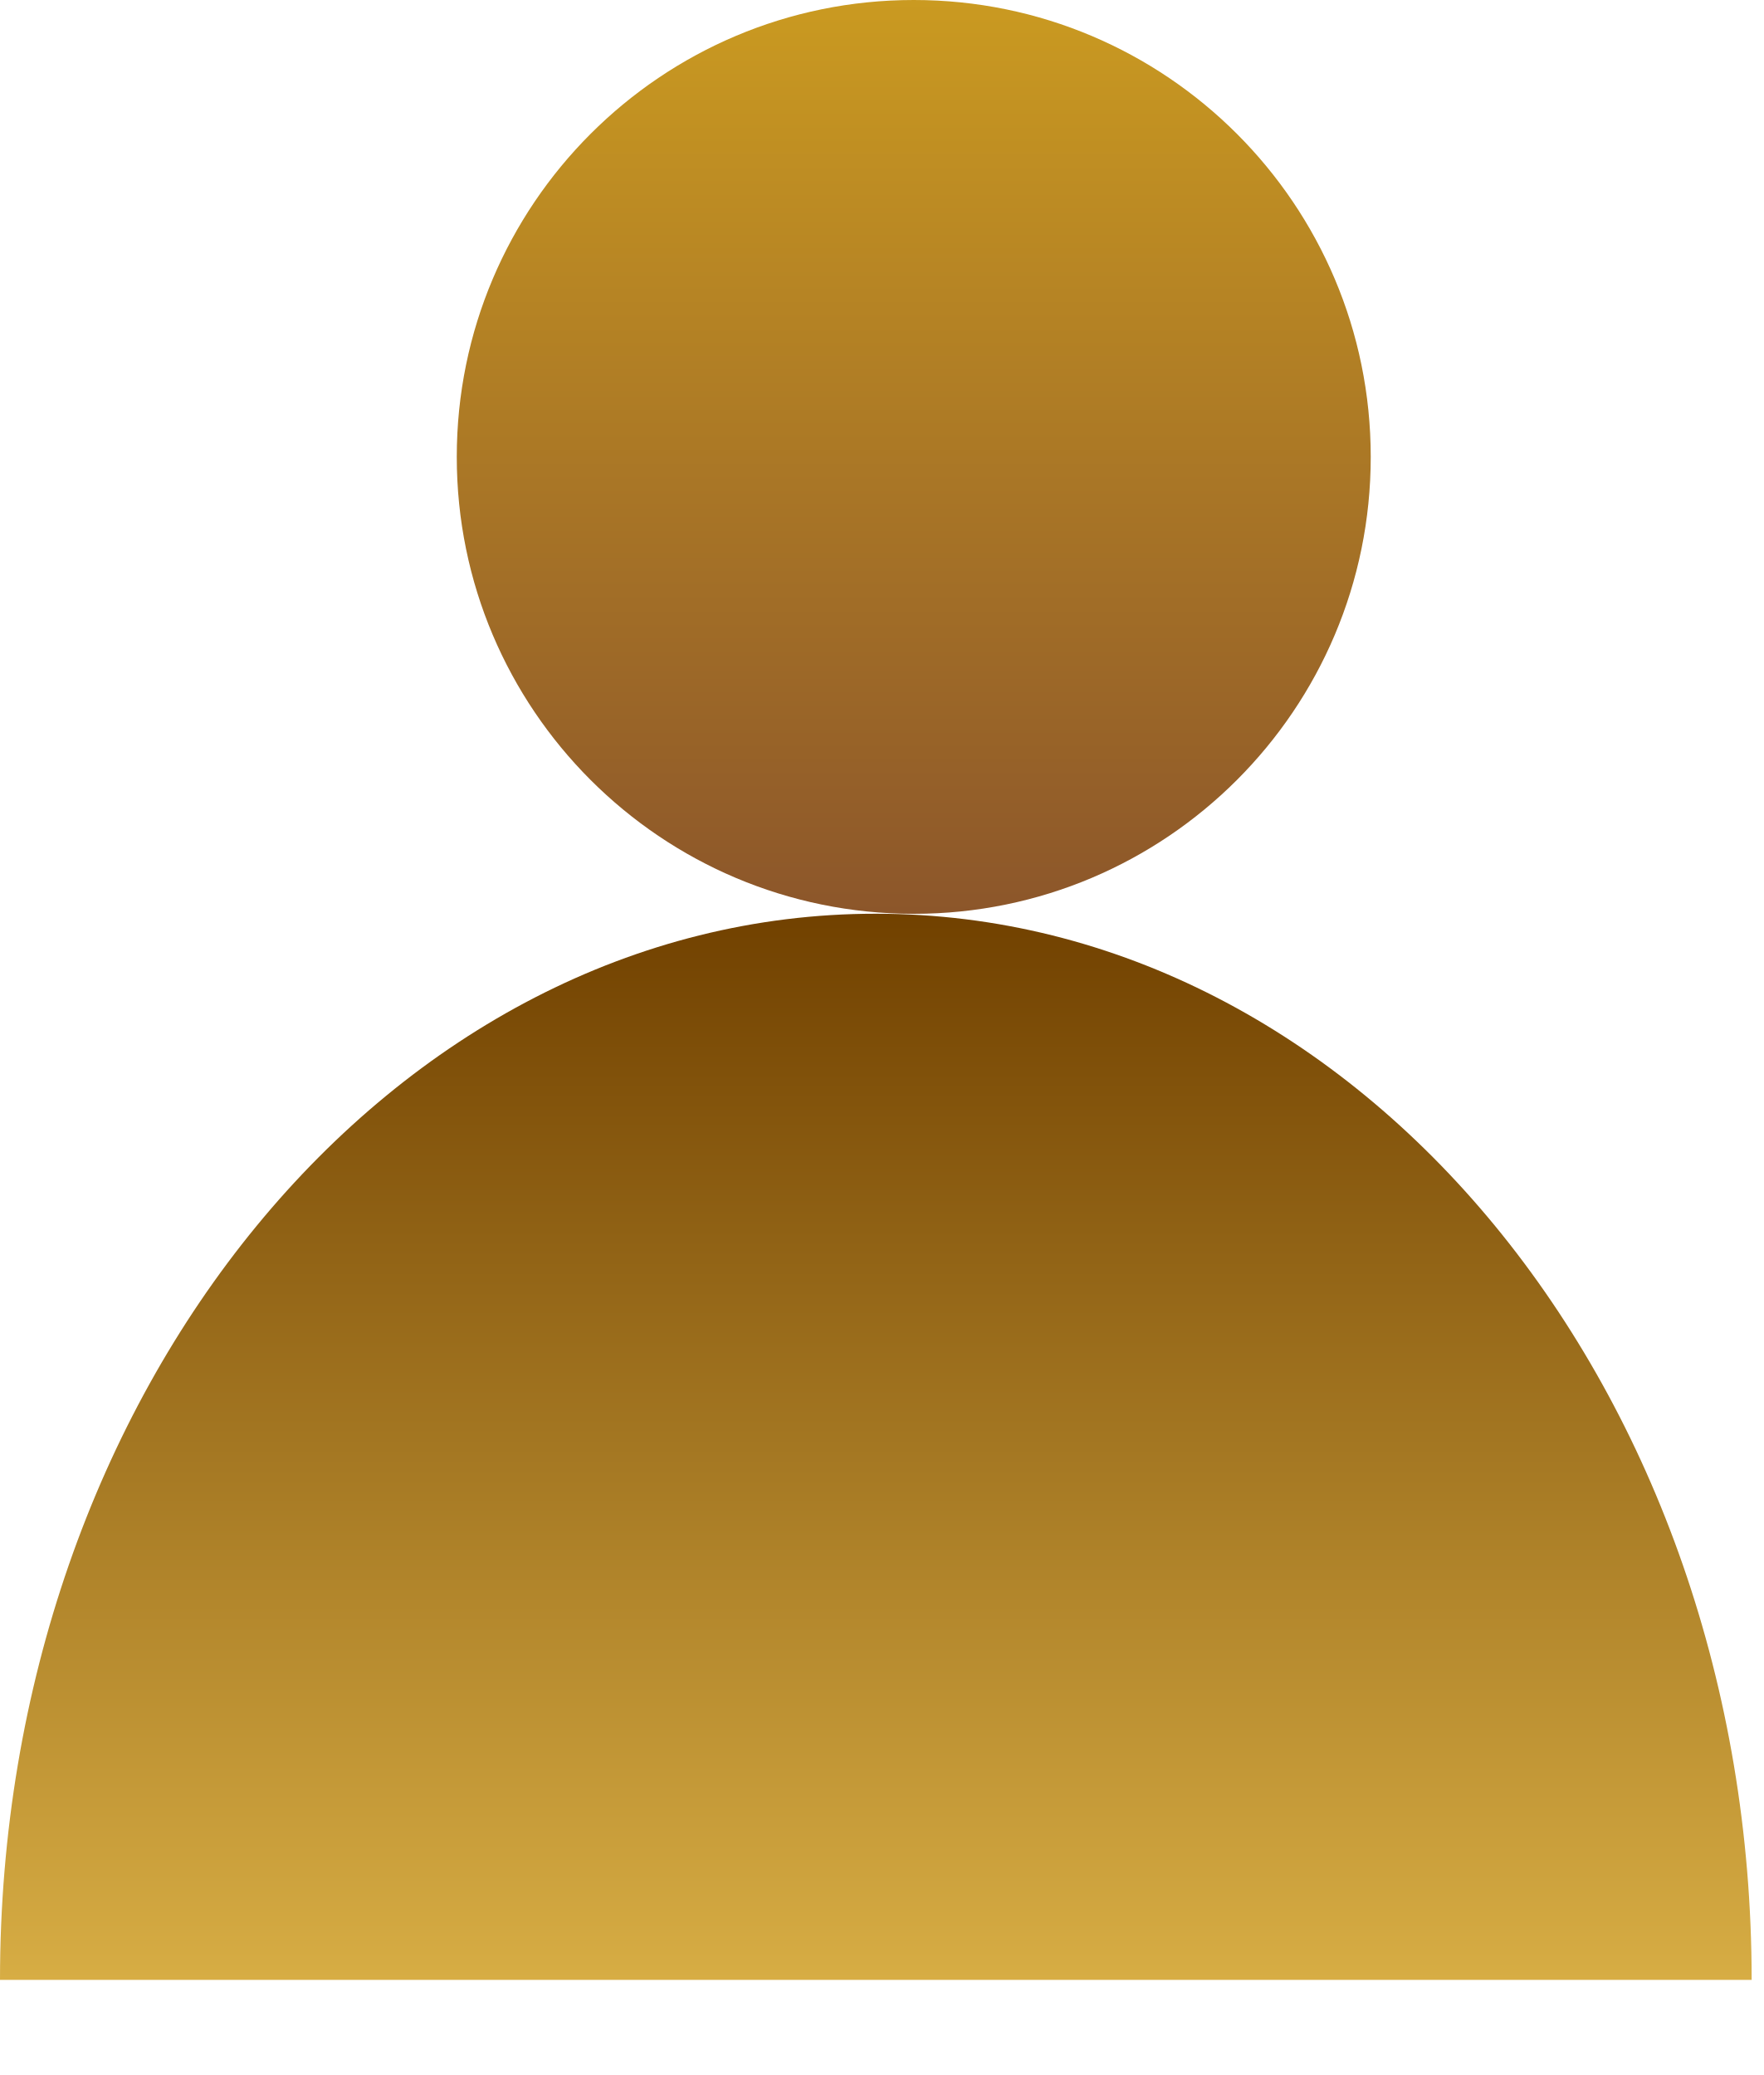
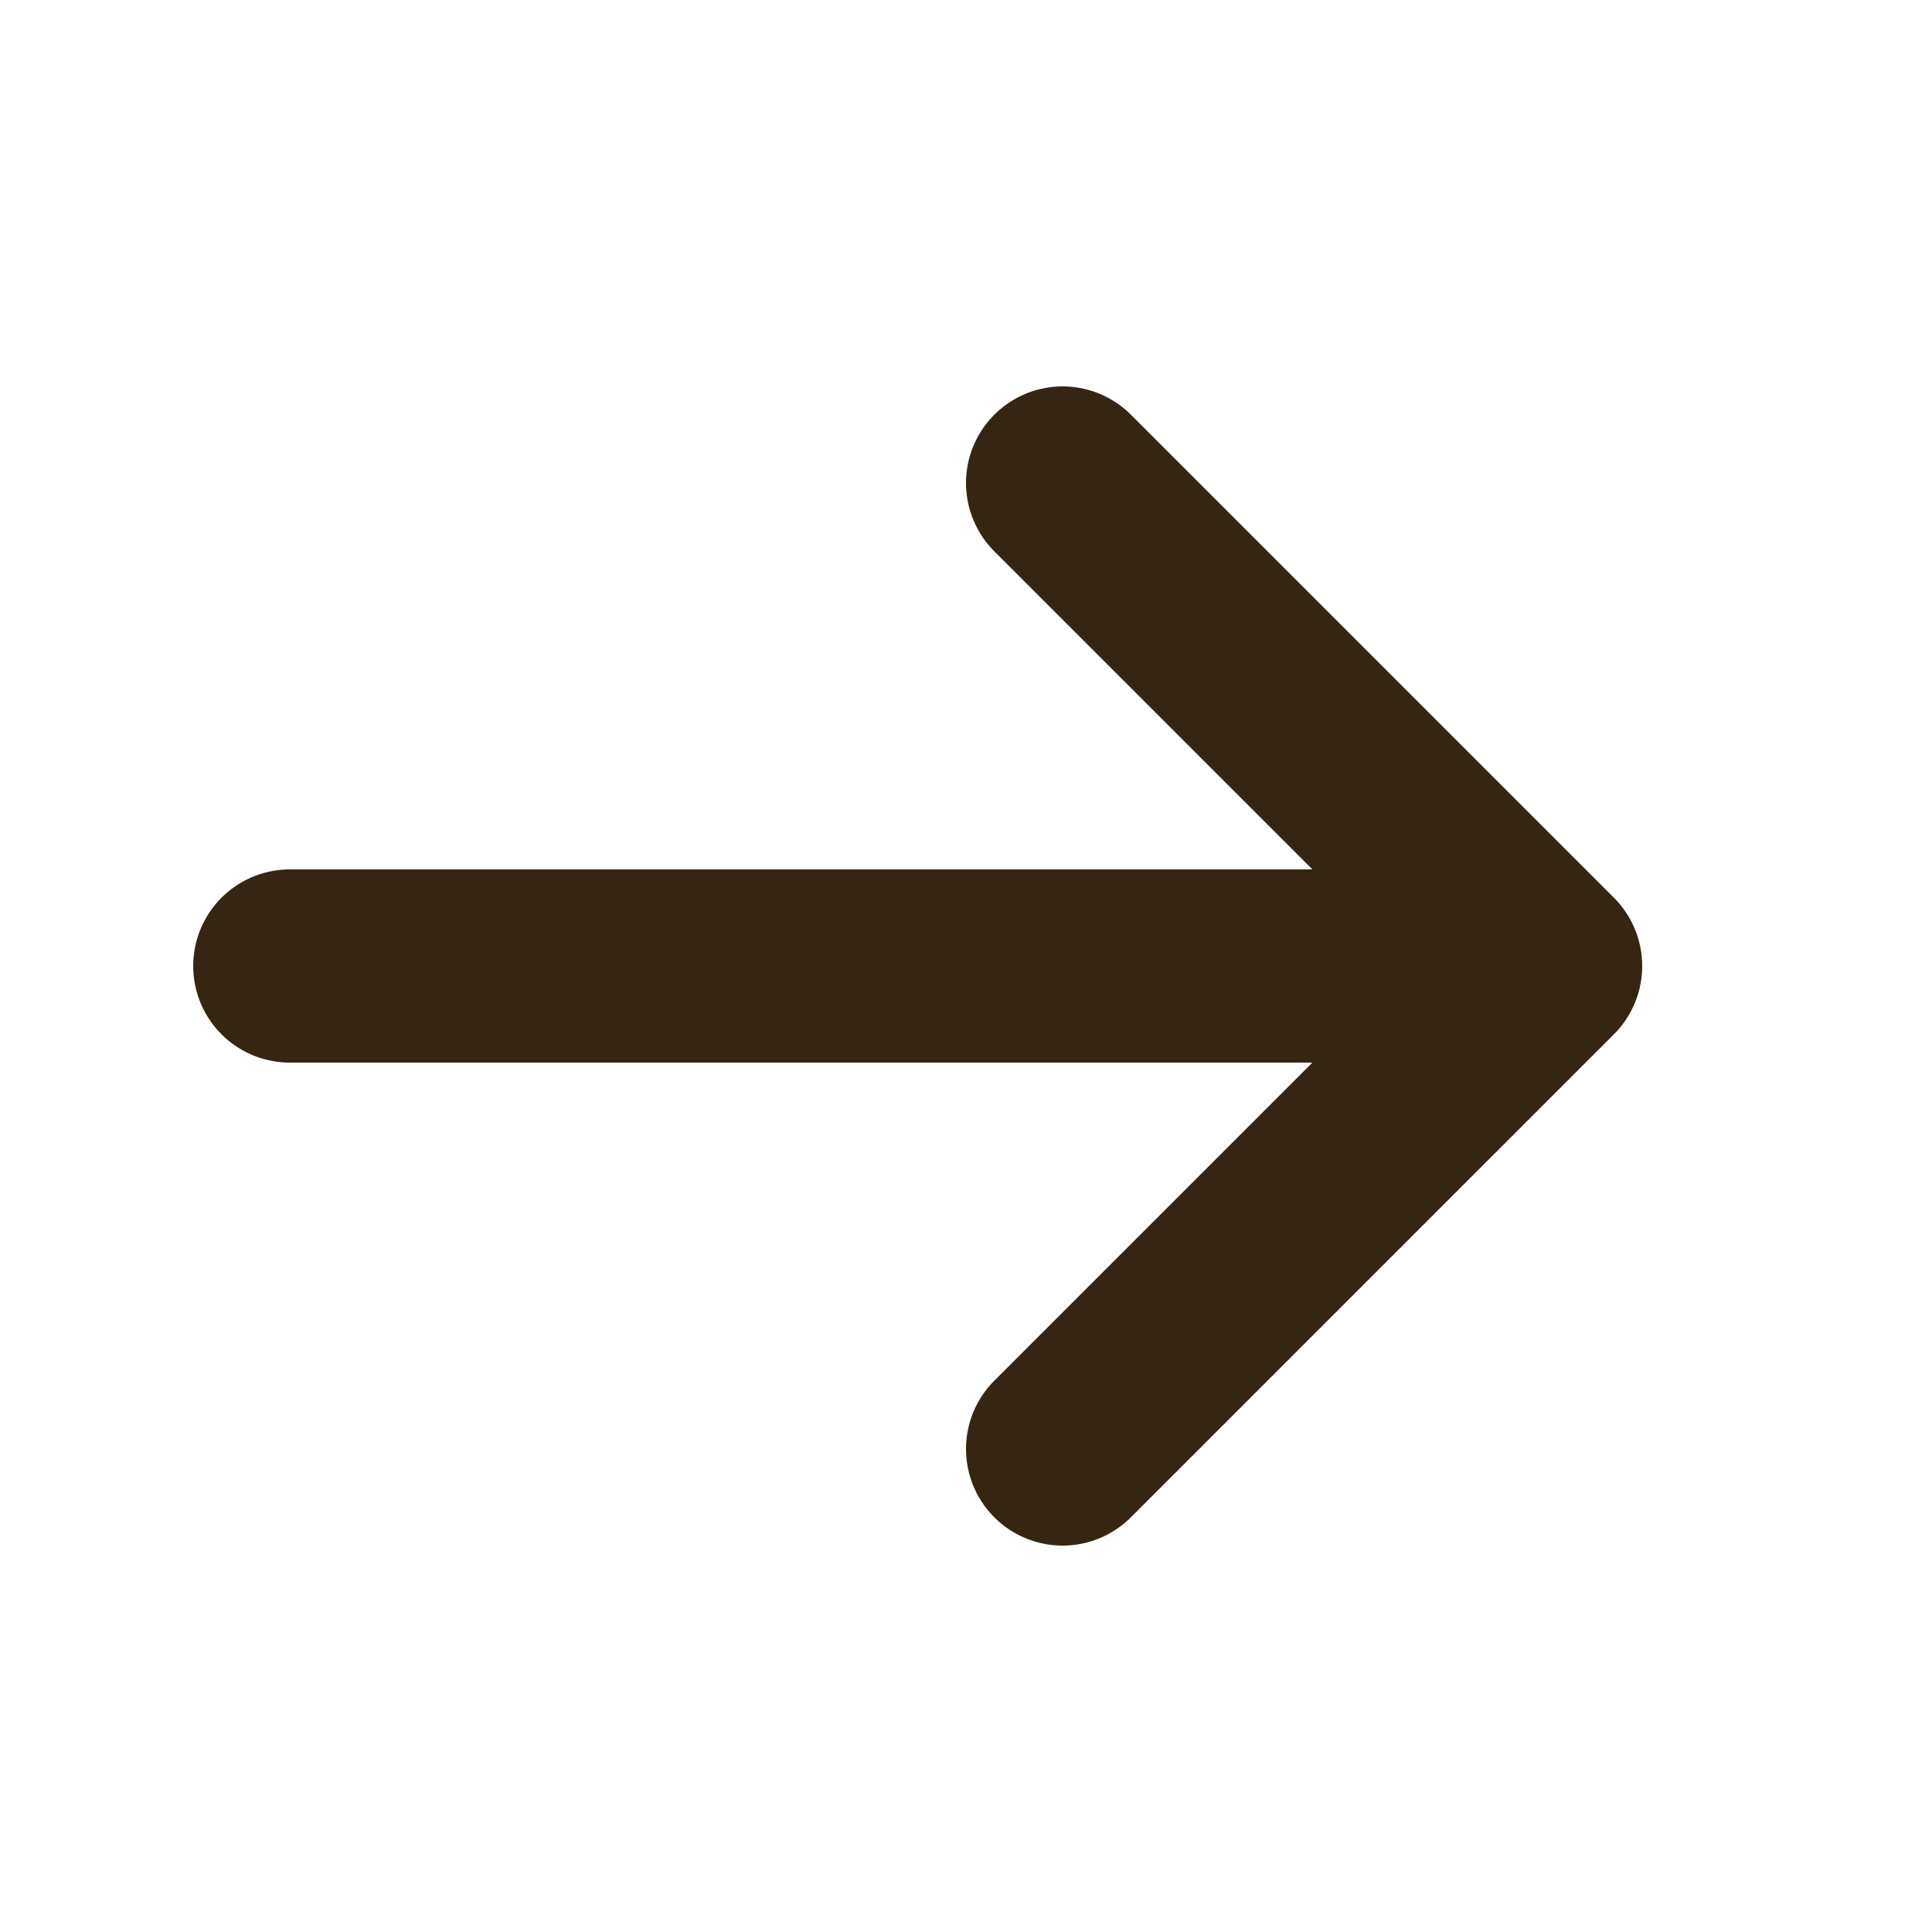
- <svg xmlns="http://www.w3.org/2000/svg" width="17" height="20" viewBox="0 0 17 20" fill="none">
-   <circle cx="8.806" cy="4.404" r="4.404" fill="url(#paint0_linear_46_1306)" />
-   <path d="M8.44 8.807C3.779 8.807 0 13.408 0 19.083H16.881C16.881 13.408 13.102 8.807 8.44 8.807Z" fill="url(#paint1_linear_46_1306)" />
-   <defs>
-     <linearGradient id="paint0_linear_46_1306" x1="8.806" y1="0" x2="8.806" y2="8.807" gradientUnits="userSpaceOnUse">
-       <stop stop-color="#CA9A21" />
-       <stop offset="1" stop-color="#8C562A" />
-     </linearGradient>
-     <linearGradient id="paint1_linear_46_1306" x1="8.753" y1="8.807" x2="8.753" y2="19.083" gradientUnits="userSpaceOnUse">
-       <stop stop-color="#714100" />
-       <stop offset="1" stop-color="#D7AD44" />
-     </linearGradient>
-   </defs>
+ <svg xmlns="http://www.w3.org/2000/svg" width="20" height="20" viewBox="0 0 20 20" fill="none">
+   <path d="M3 10h13m-5-5 5 5-5 5" stroke="#352614" stroke-width="2" stroke-linecap="round" stroke-linejoin="round" />
</svg>
